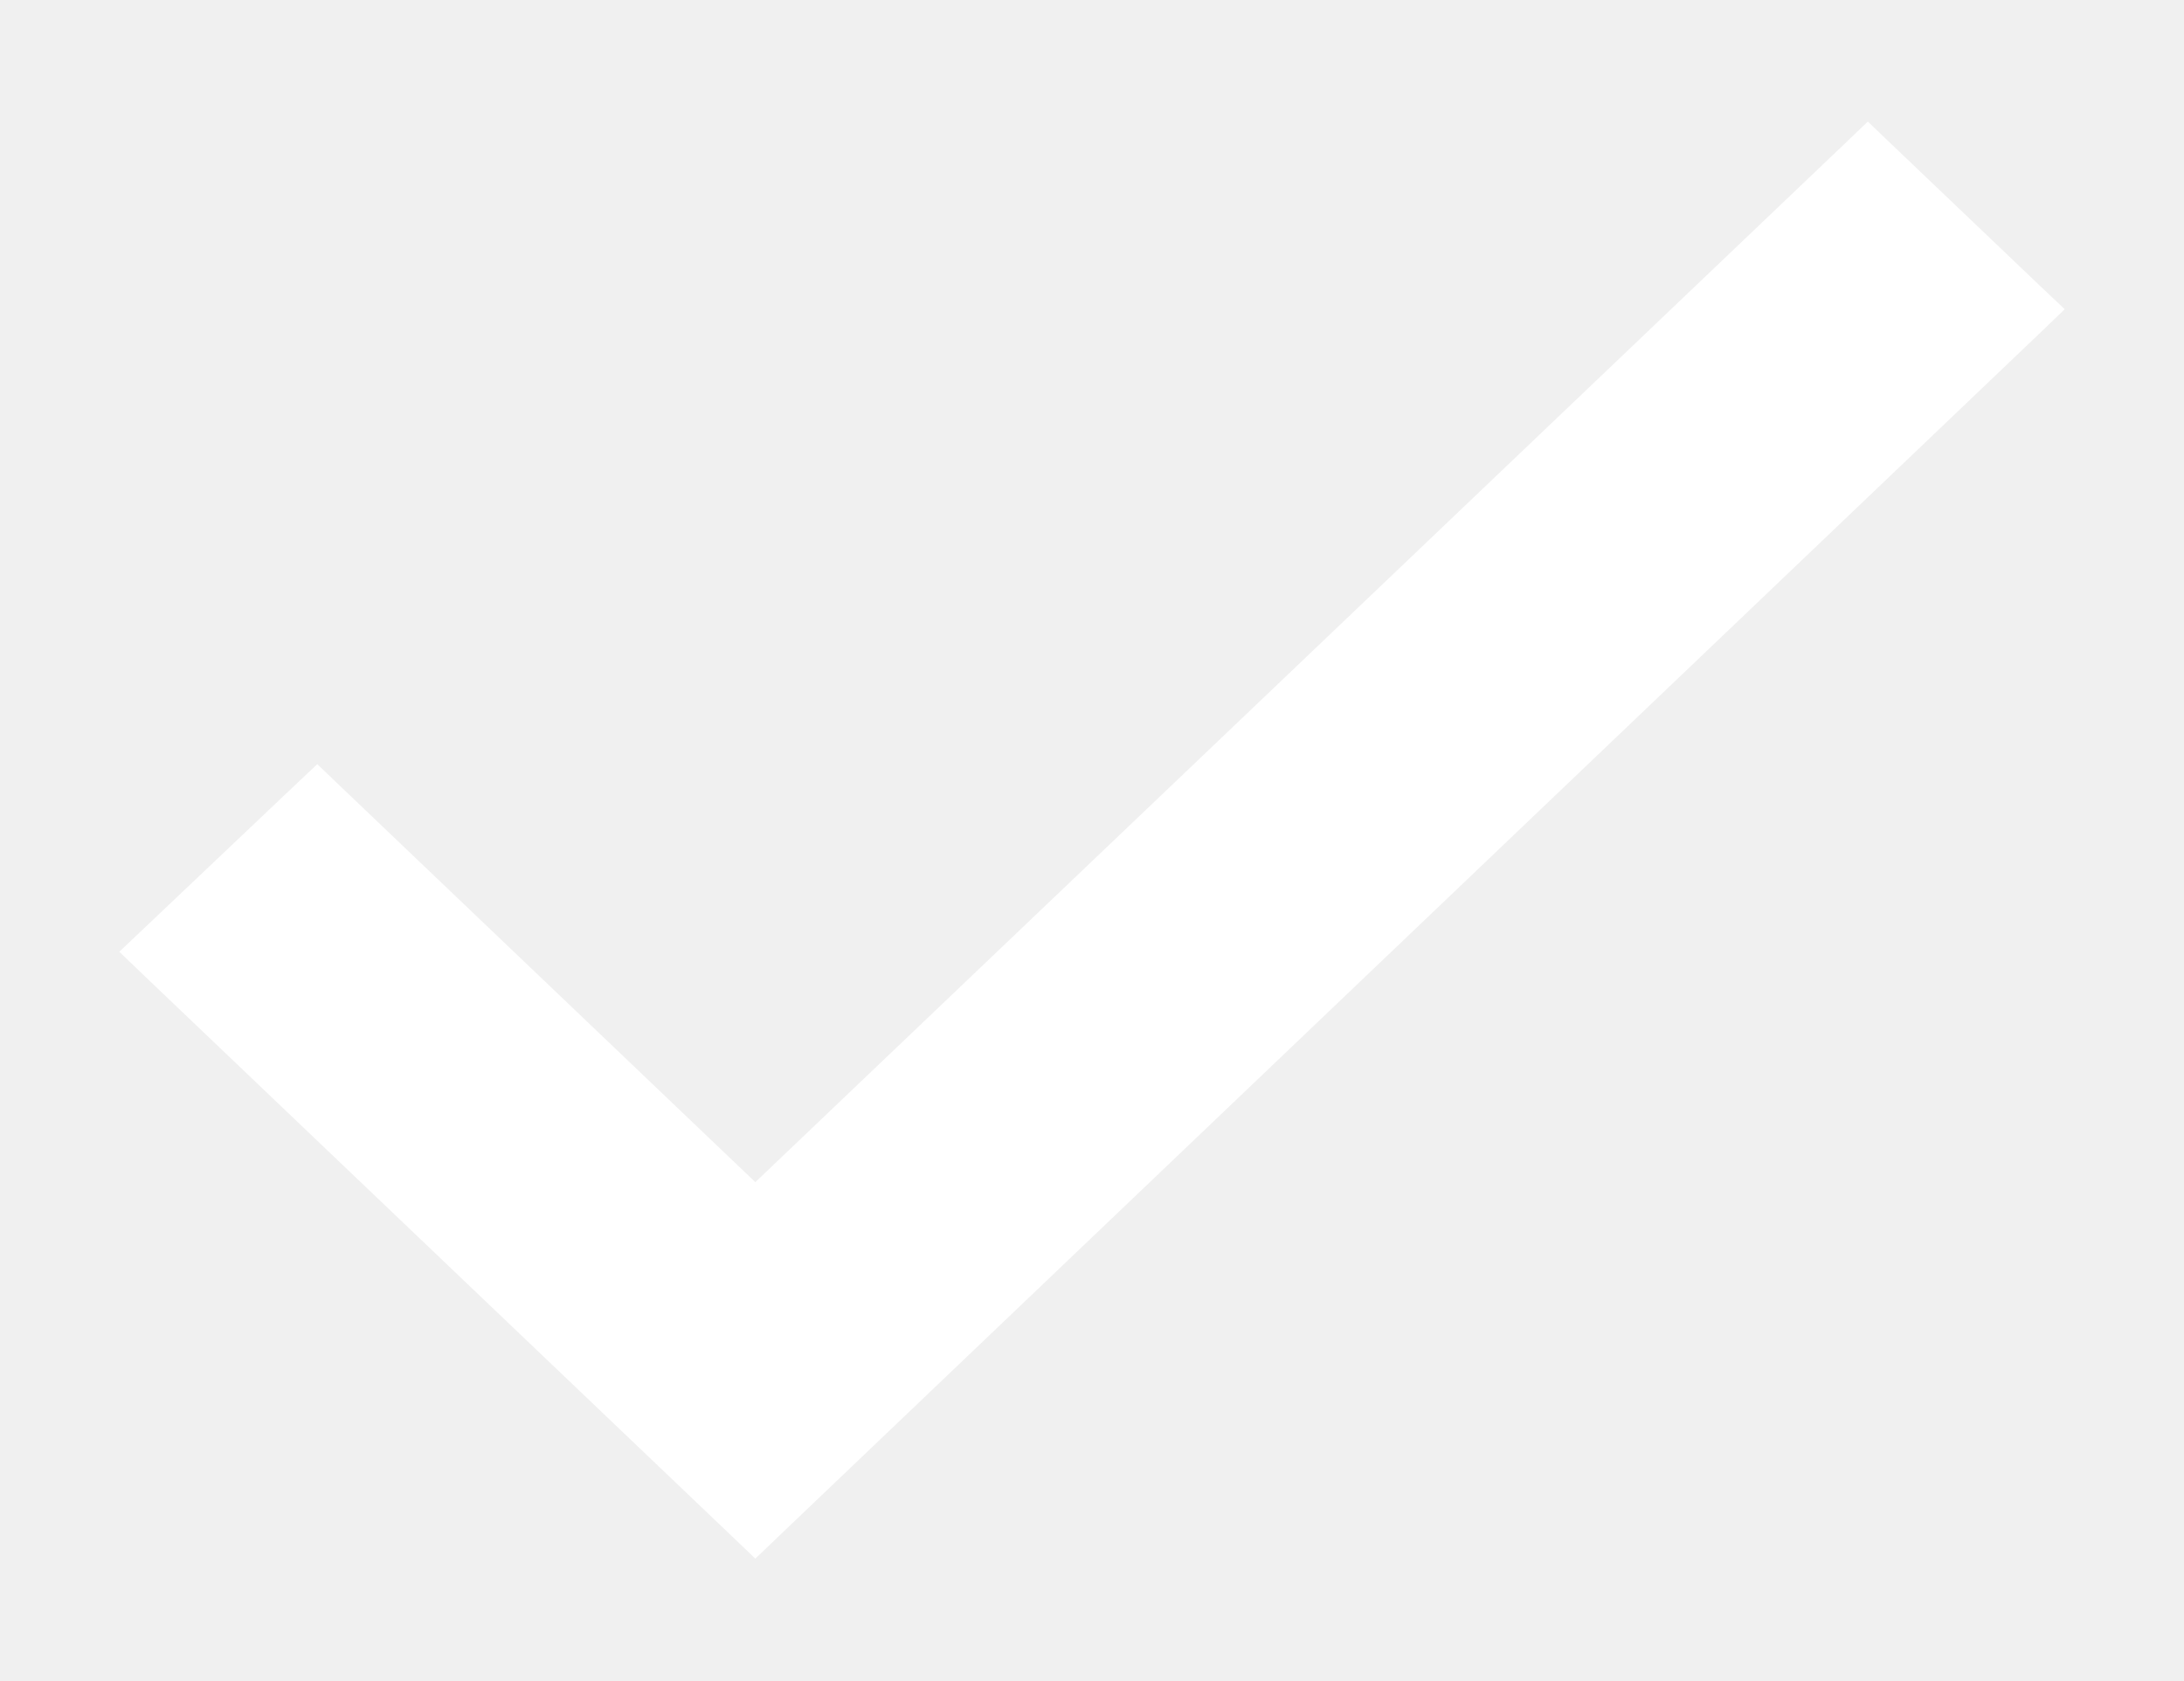
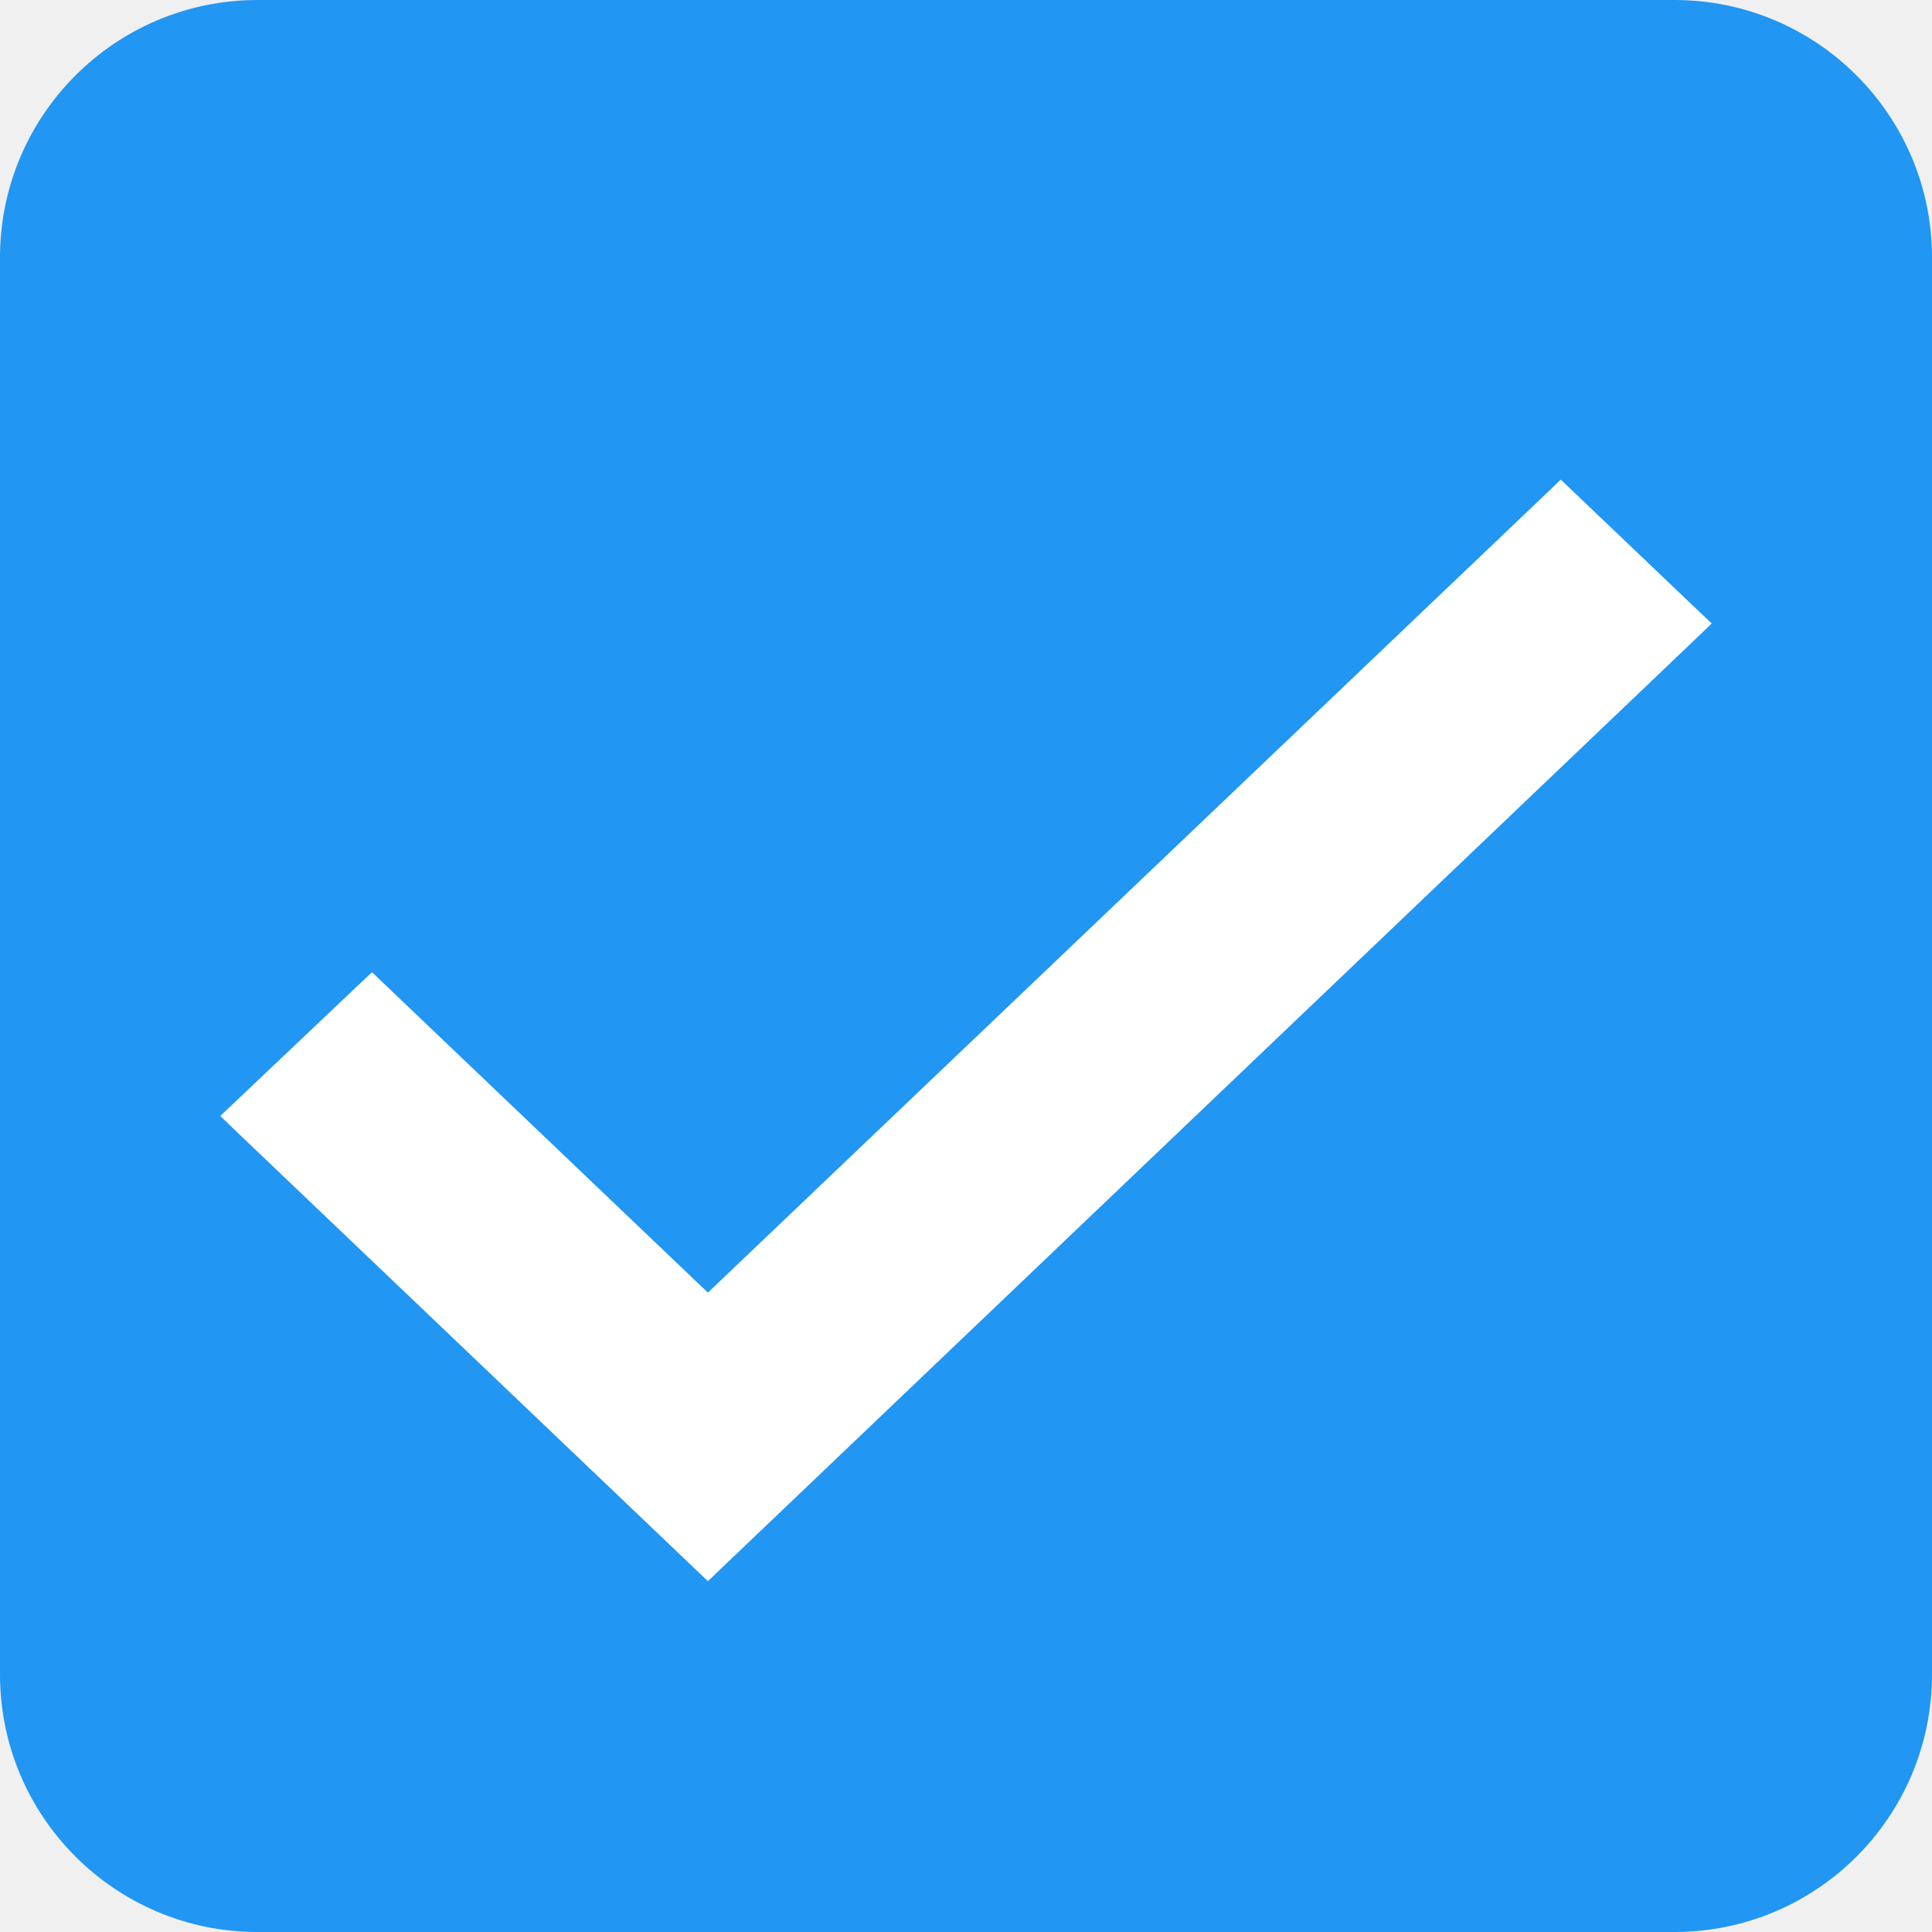
- <svg xmlns="http://www.w3.org/2000/svg" width="13" height="10" viewBox="0 0 13 10" fill="none">
-   <path d="M1.957 4.752L1.888 4.686L1.819 4.751L0.931 5.593L0.855 5.665L0.931 5.738L4.427 9.072L4.496 9.138L4.565 9.072L12.069 1.914L12.145 1.841L12.069 1.769L11.187 0.928L11.118 0.862L11.049 0.928L4.496 7.174L1.957 4.752Z" fill="white" stroke="white" stroke-width="0.2" />
+ <svg xmlns="http://www.w3.org/2000/svg" width="15" height="15" viewBox="0 0 15 15">
+   <rect width="15" height="15" rx="2" fill="#2196F3" />
+   <path d="M2.957 7.752L2.888 7.686L2.819 7.751L1.931 8.593L1.855 8.665L1.931 8.738L5.427 12.072L5.496 12.138L5.565 12.072L13.069 4.914L13.145 4.841L13.069 4.769L12.187 3.928L12.118 3.862L12.049 3.928L5.496 10.174L2.957 7.752Z" fill="white" stroke="white" stroke-width="0.2" />
</svg>
